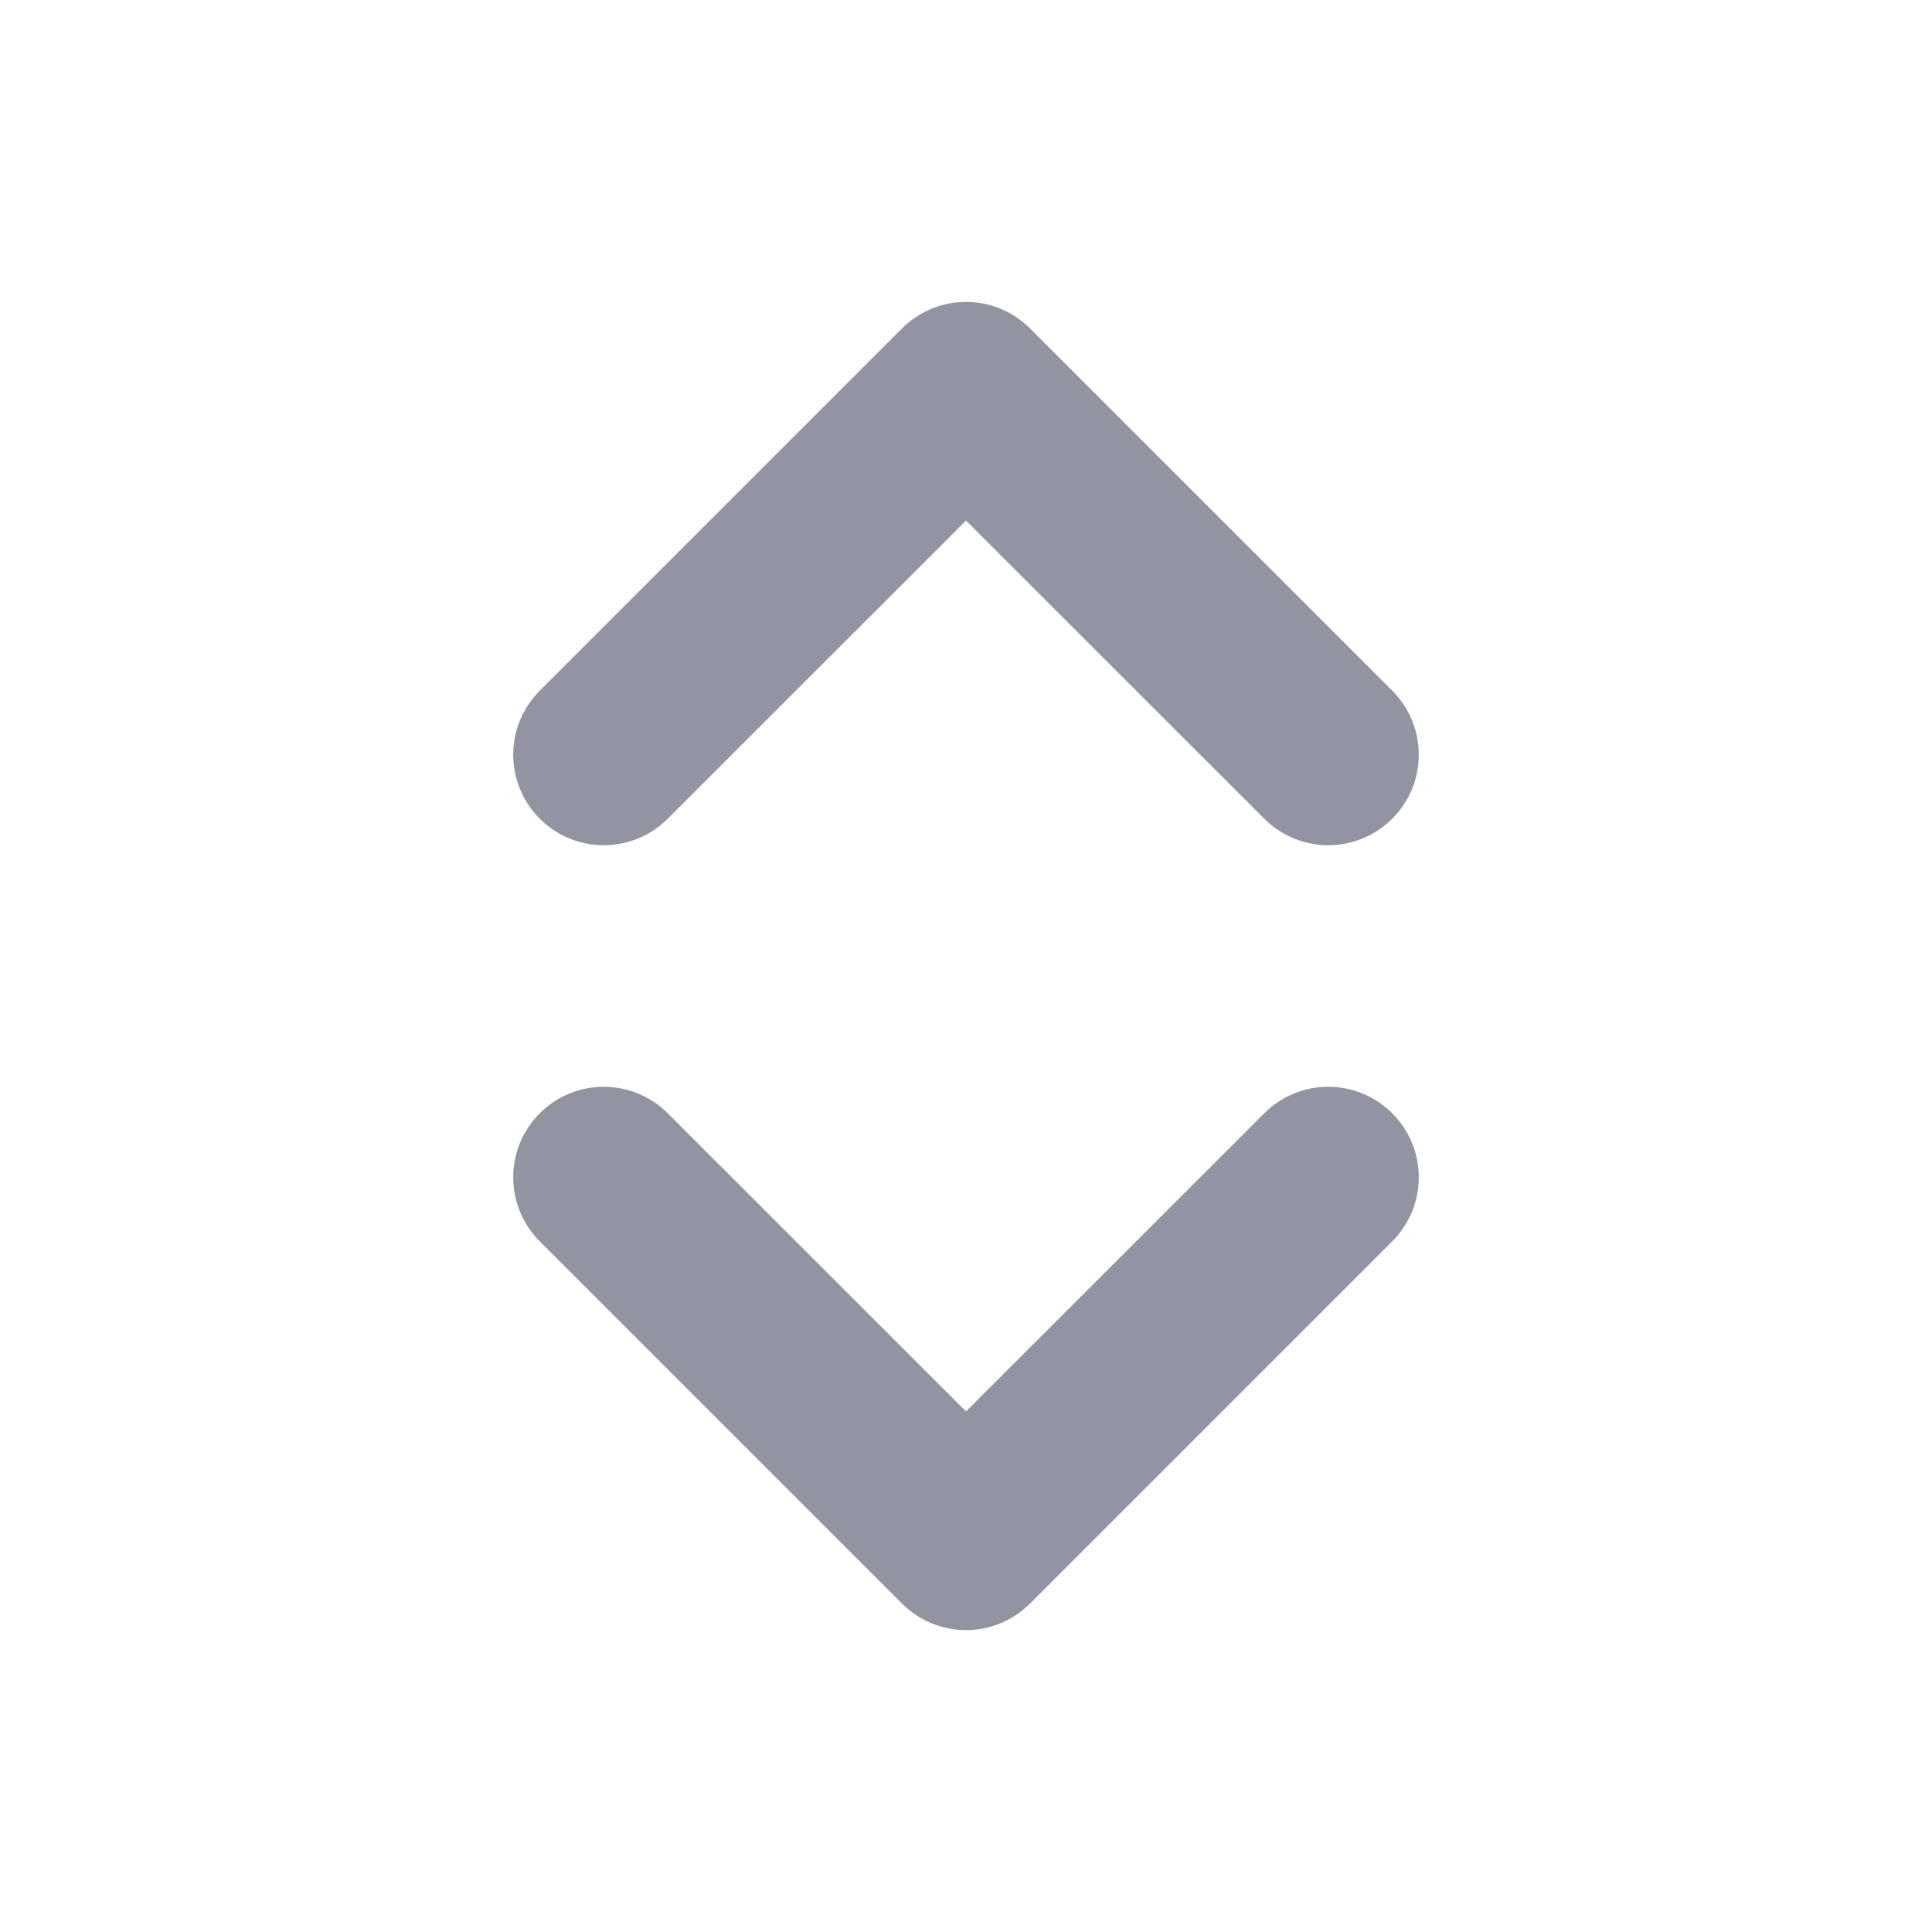
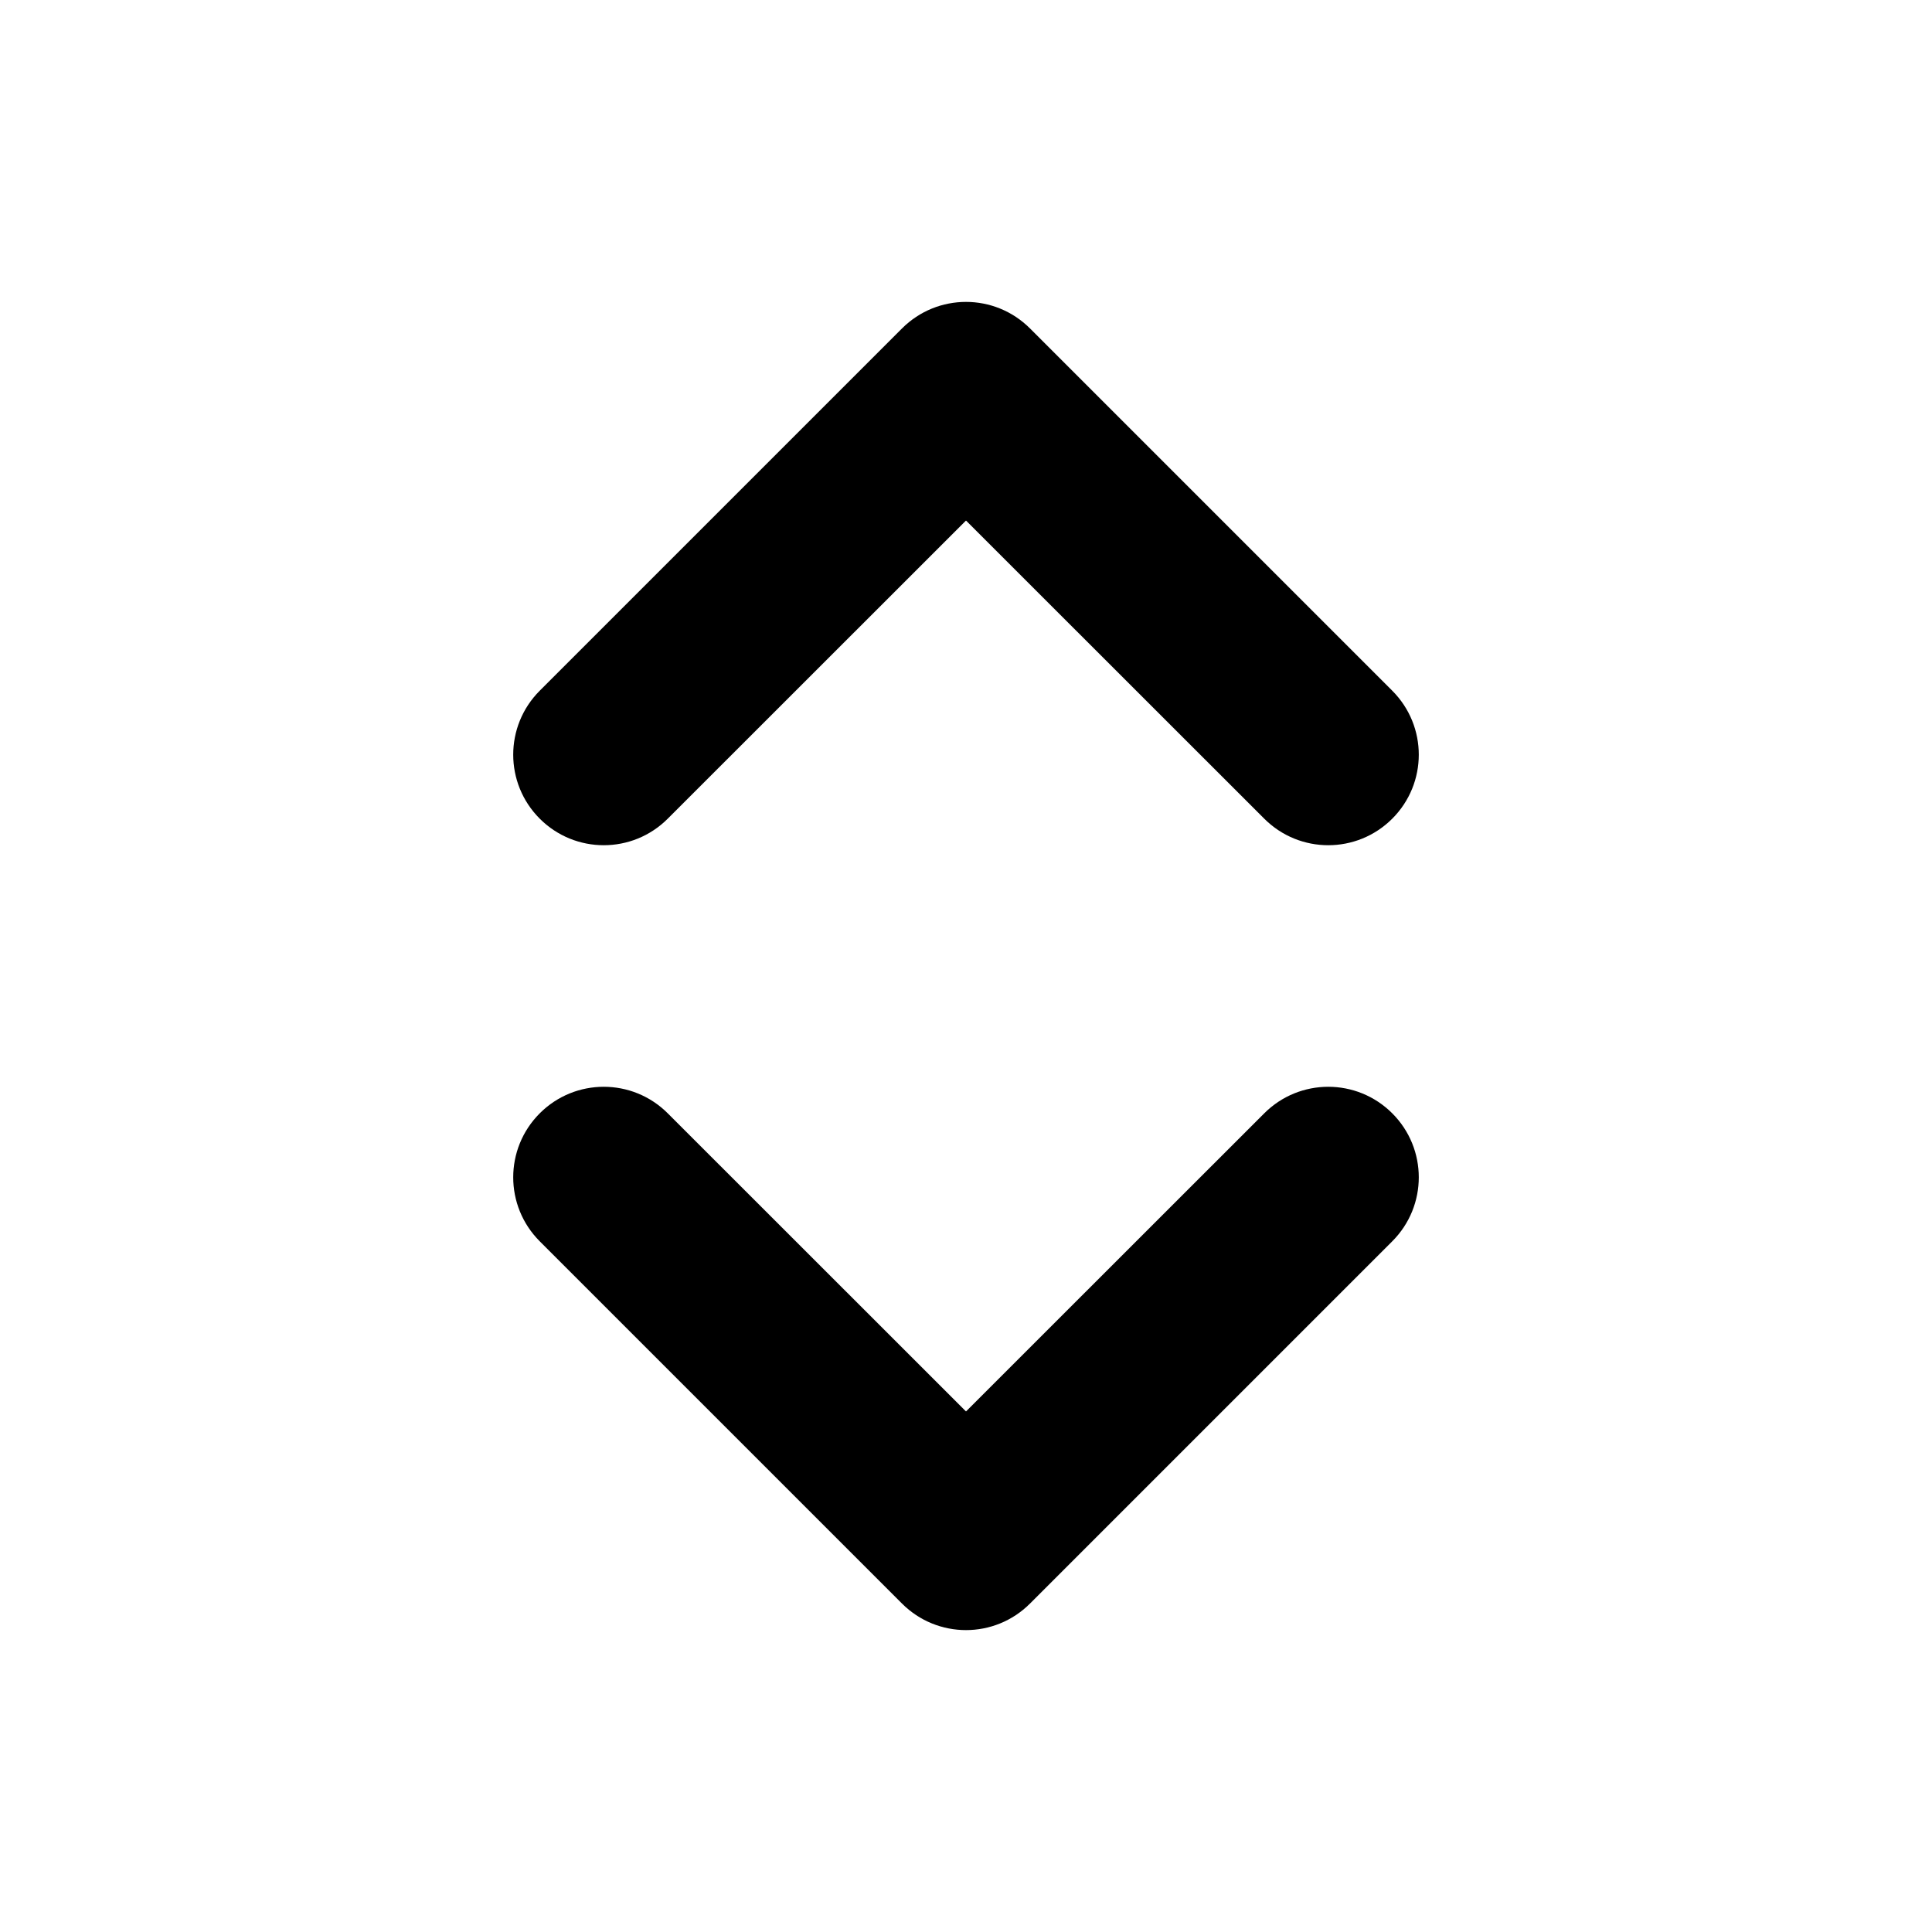
- <svg xmlns="http://www.w3.org/2000/svg" width="16" height="16" viewBox="0 0 16 16" fill="none">
-   <path d="M5.53 9.22C5.237 8.927 4.763 8.927 4.47 9.22C4.177 9.513 4.177 9.987 4.47 10.28L7.47 13.28C7.763 13.573 8.237 13.573 8.53 13.28L11.53 10.28C11.823 9.987 11.823 9.513 11.53 9.22C11.237 8.927 10.763 8.927 10.47 9.22L8 11.689L5.53 9.22Z" fill="#9394A1" />
-   <path d="M5.53 6.78C5.237 7.073 4.763 7.073 4.47 6.78C4.177 6.487 4.177 6.013 4.47 5.72L7.47 2.72C7.763 2.427 8.237 2.427 8.53 2.72L11.53 5.72C11.823 6.013 11.823 6.487 11.53 6.78C11.237 7.073 10.763 7.073 10.47 6.78L8 4.311L5.53 6.78Z" fill="#9394A1" />
+ <svg xmlns="http://www.w3.org/2000/svg" width="16" height="16" viewBox="0 0 16 16" fill="currentColor">
+   <path d="M5.53 9.22C5.237 8.927 4.763 8.927 4.47 9.22C4.177 9.513 4.177 9.987 4.47 10.28L7.47 13.28C7.763 13.573 8.237 13.573 8.53 13.28L11.53 10.28C11.823 9.987 11.823 9.513 11.53 9.22C11.237 8.927 10.763 8.927 10.47 9.22L8 11.689L5.53 9.22Z" />
+   <path d="M5.53 6.78C5.237 7.073 4.763 7.073 4.47 6.78C4.177 6.487 4.177 6.013 4.47 5.72L7.47 2.72C7.763 2.427 8.237 2.427 8.53 2.72L11.53 5.72C11.823 6.013 11.823 6.487 11.53 6.78C11.237 7.073 10.763 7.073 10.47 6.78L8 4.311L5.53 6.78Z" />
</svg>
